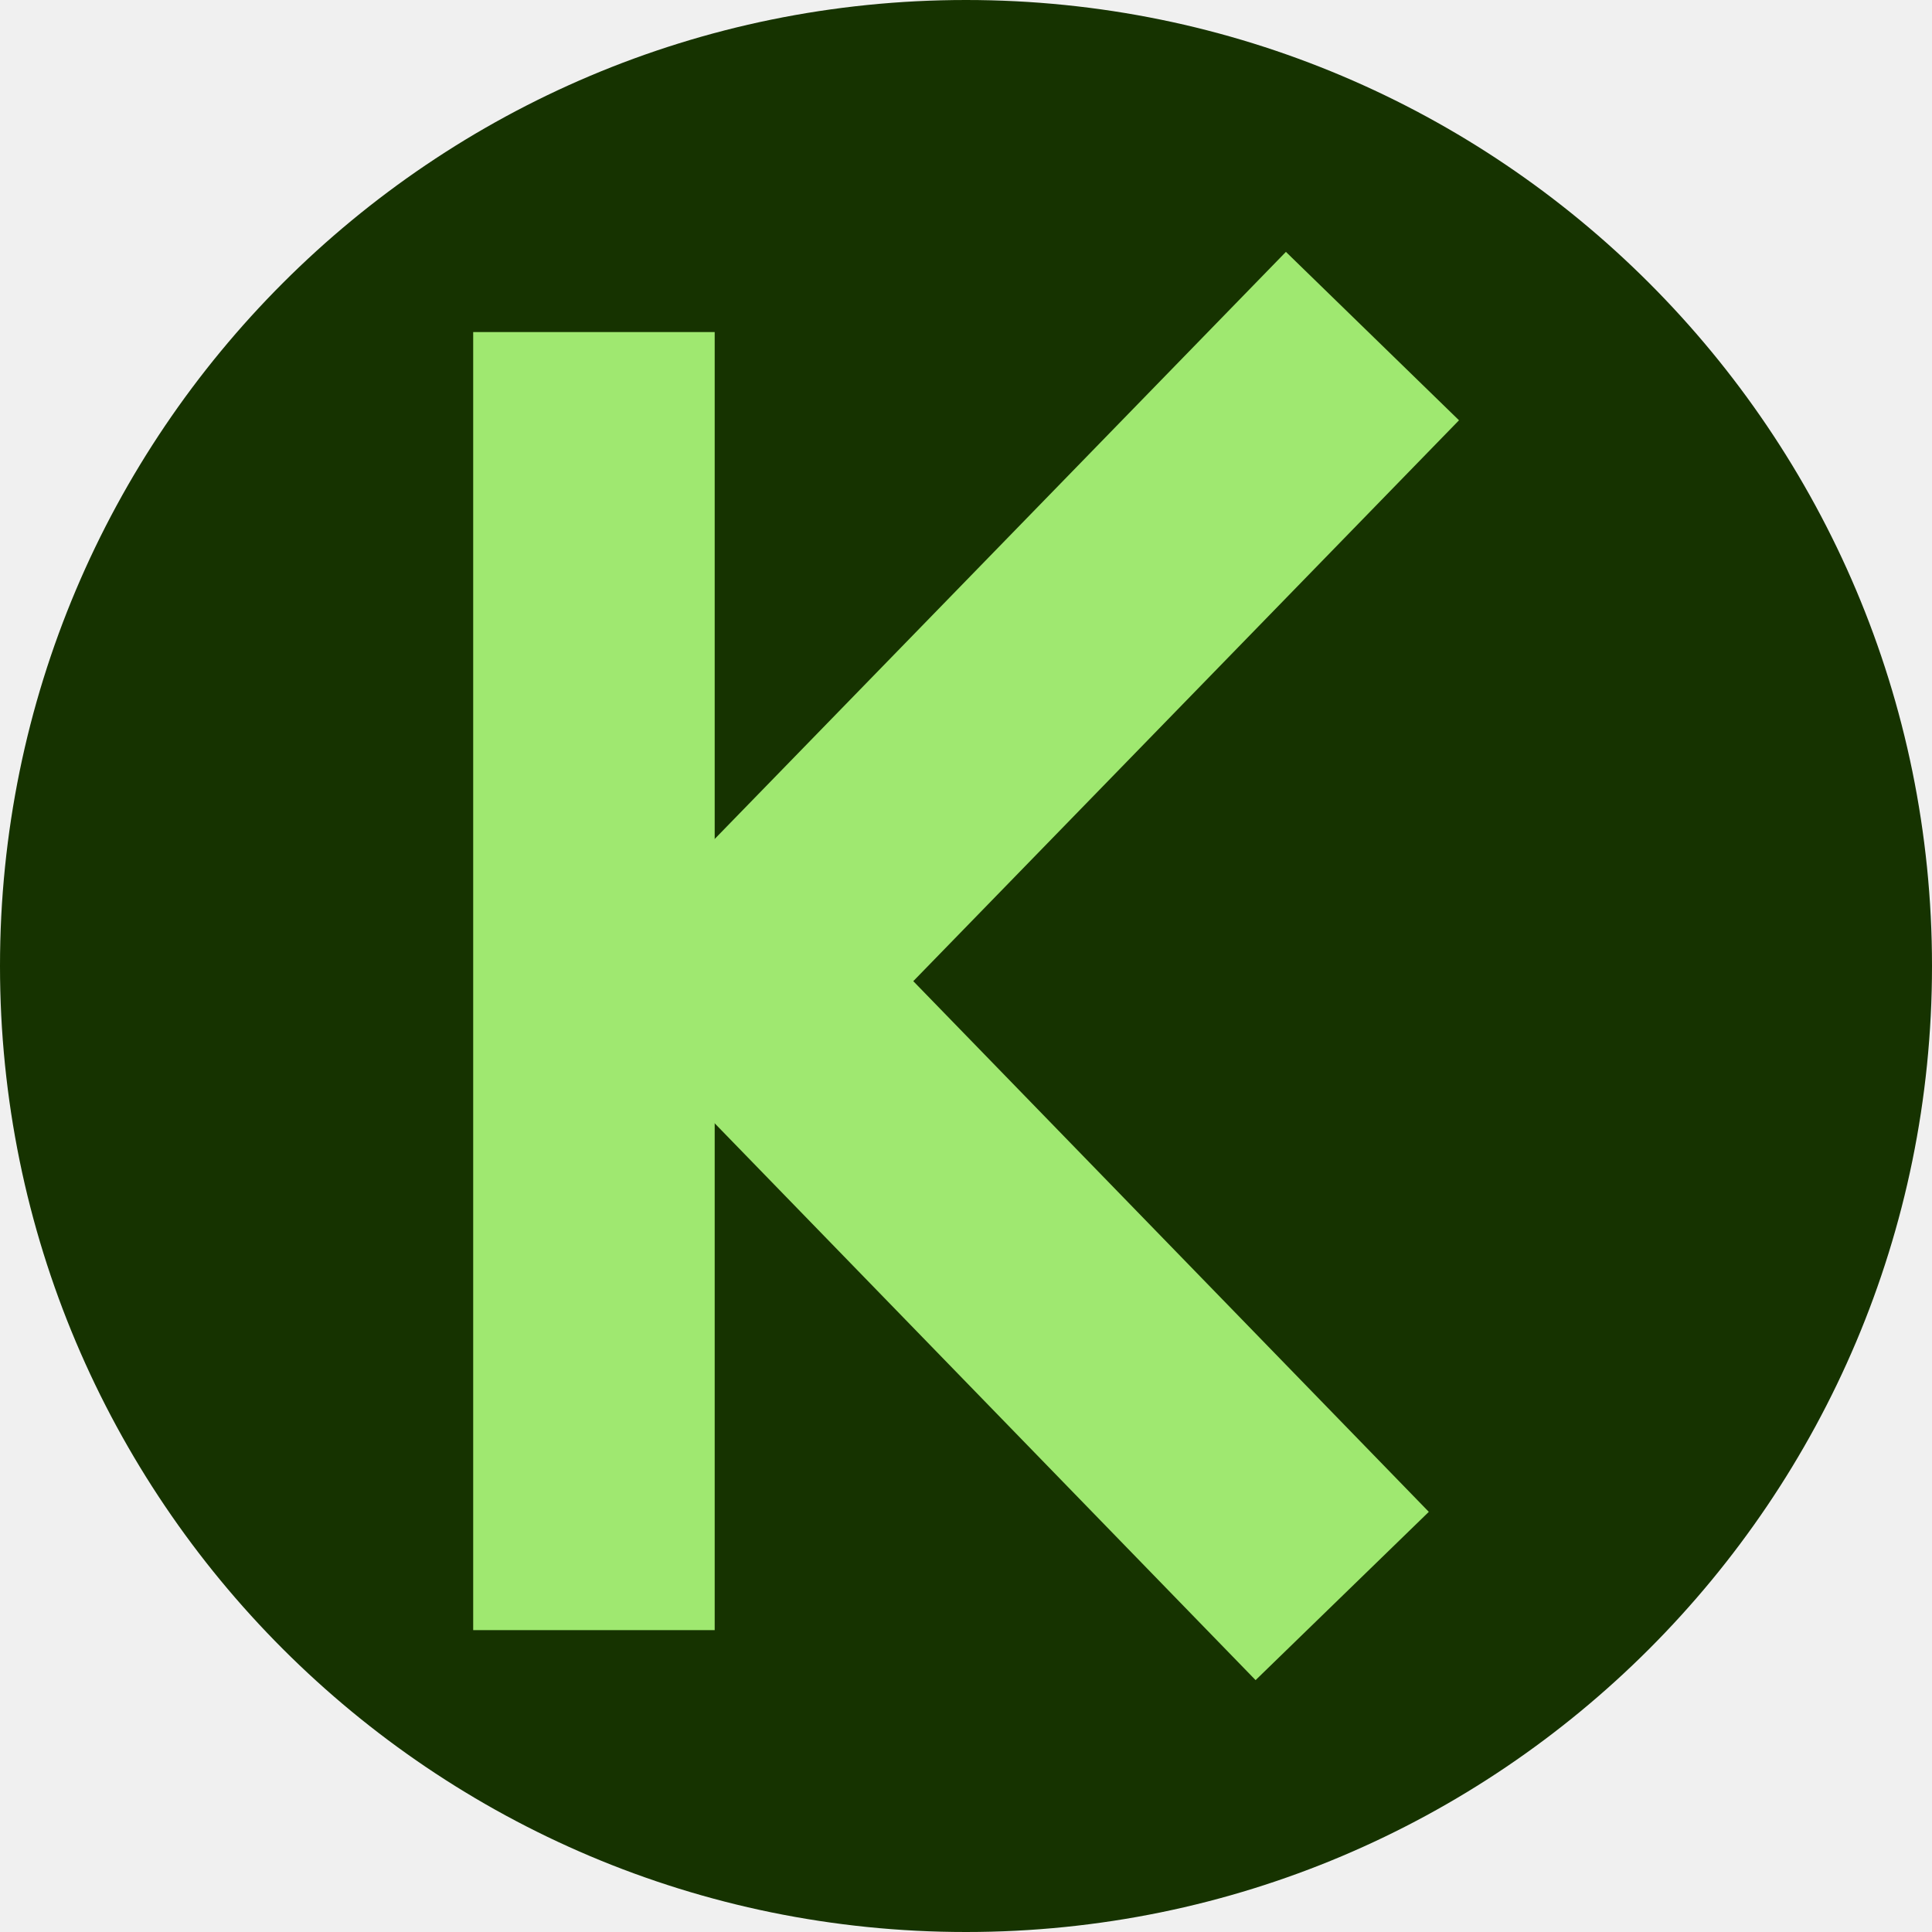
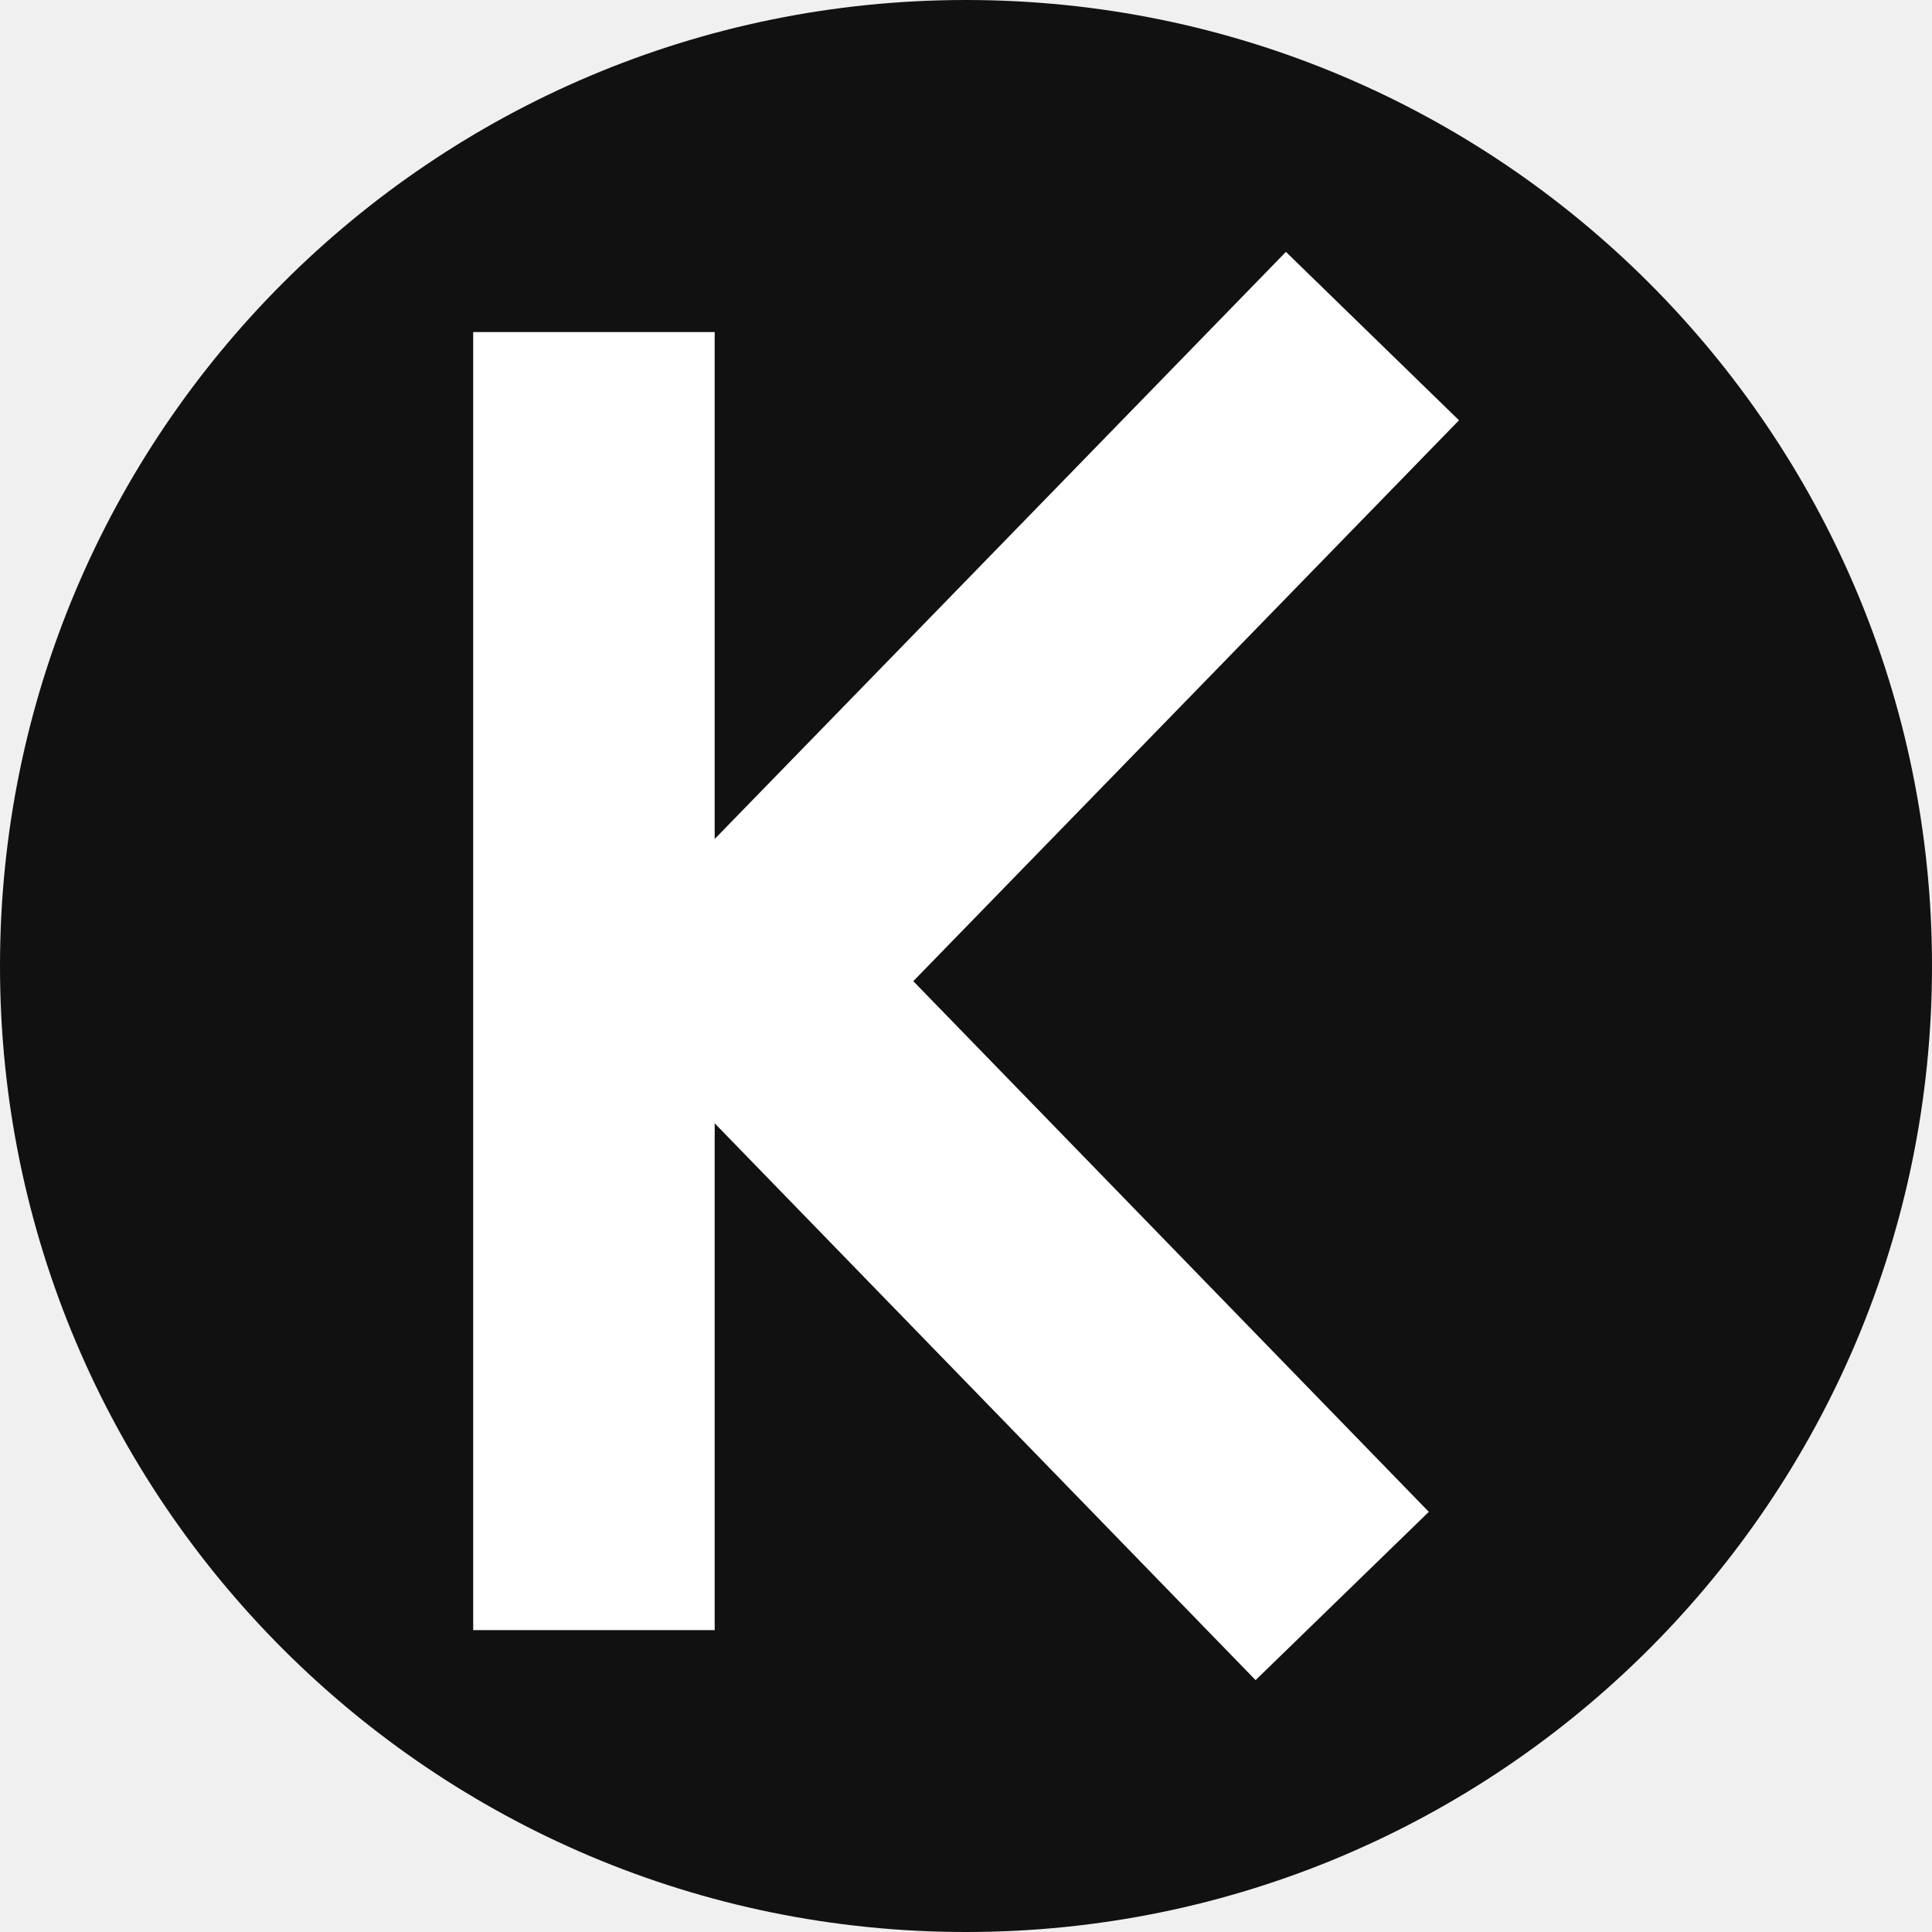
<svg xmlns="http://www.w3.org/2000/svg" viewBox="0 0 512 512" width="512" height="512" role="img" aria-label="Kivo">
-   <rect width="512" height="512" rx="256" fill="#163300" />
+   <rect width="512" height="512" rx="256" fill="#111111" />
  <g transform="translate(-10.6 0)">
-     <g fill="none" stroke="#9FE870" stroke-width="64" stroke-linecap="square" stroke-linejoin="miter" stroke-miterlimit="2">
+     <g fill="none" stroke="#FFFFFF" stroke-width="64" stroke-linecap="square" stroke-linejoin="miter" stroke-miterlimit="2">
      <path d="M168 120 V400" />
      <path d="M352 112 L208 260 L344 400" />
    </g>
  </g>
</svg>
